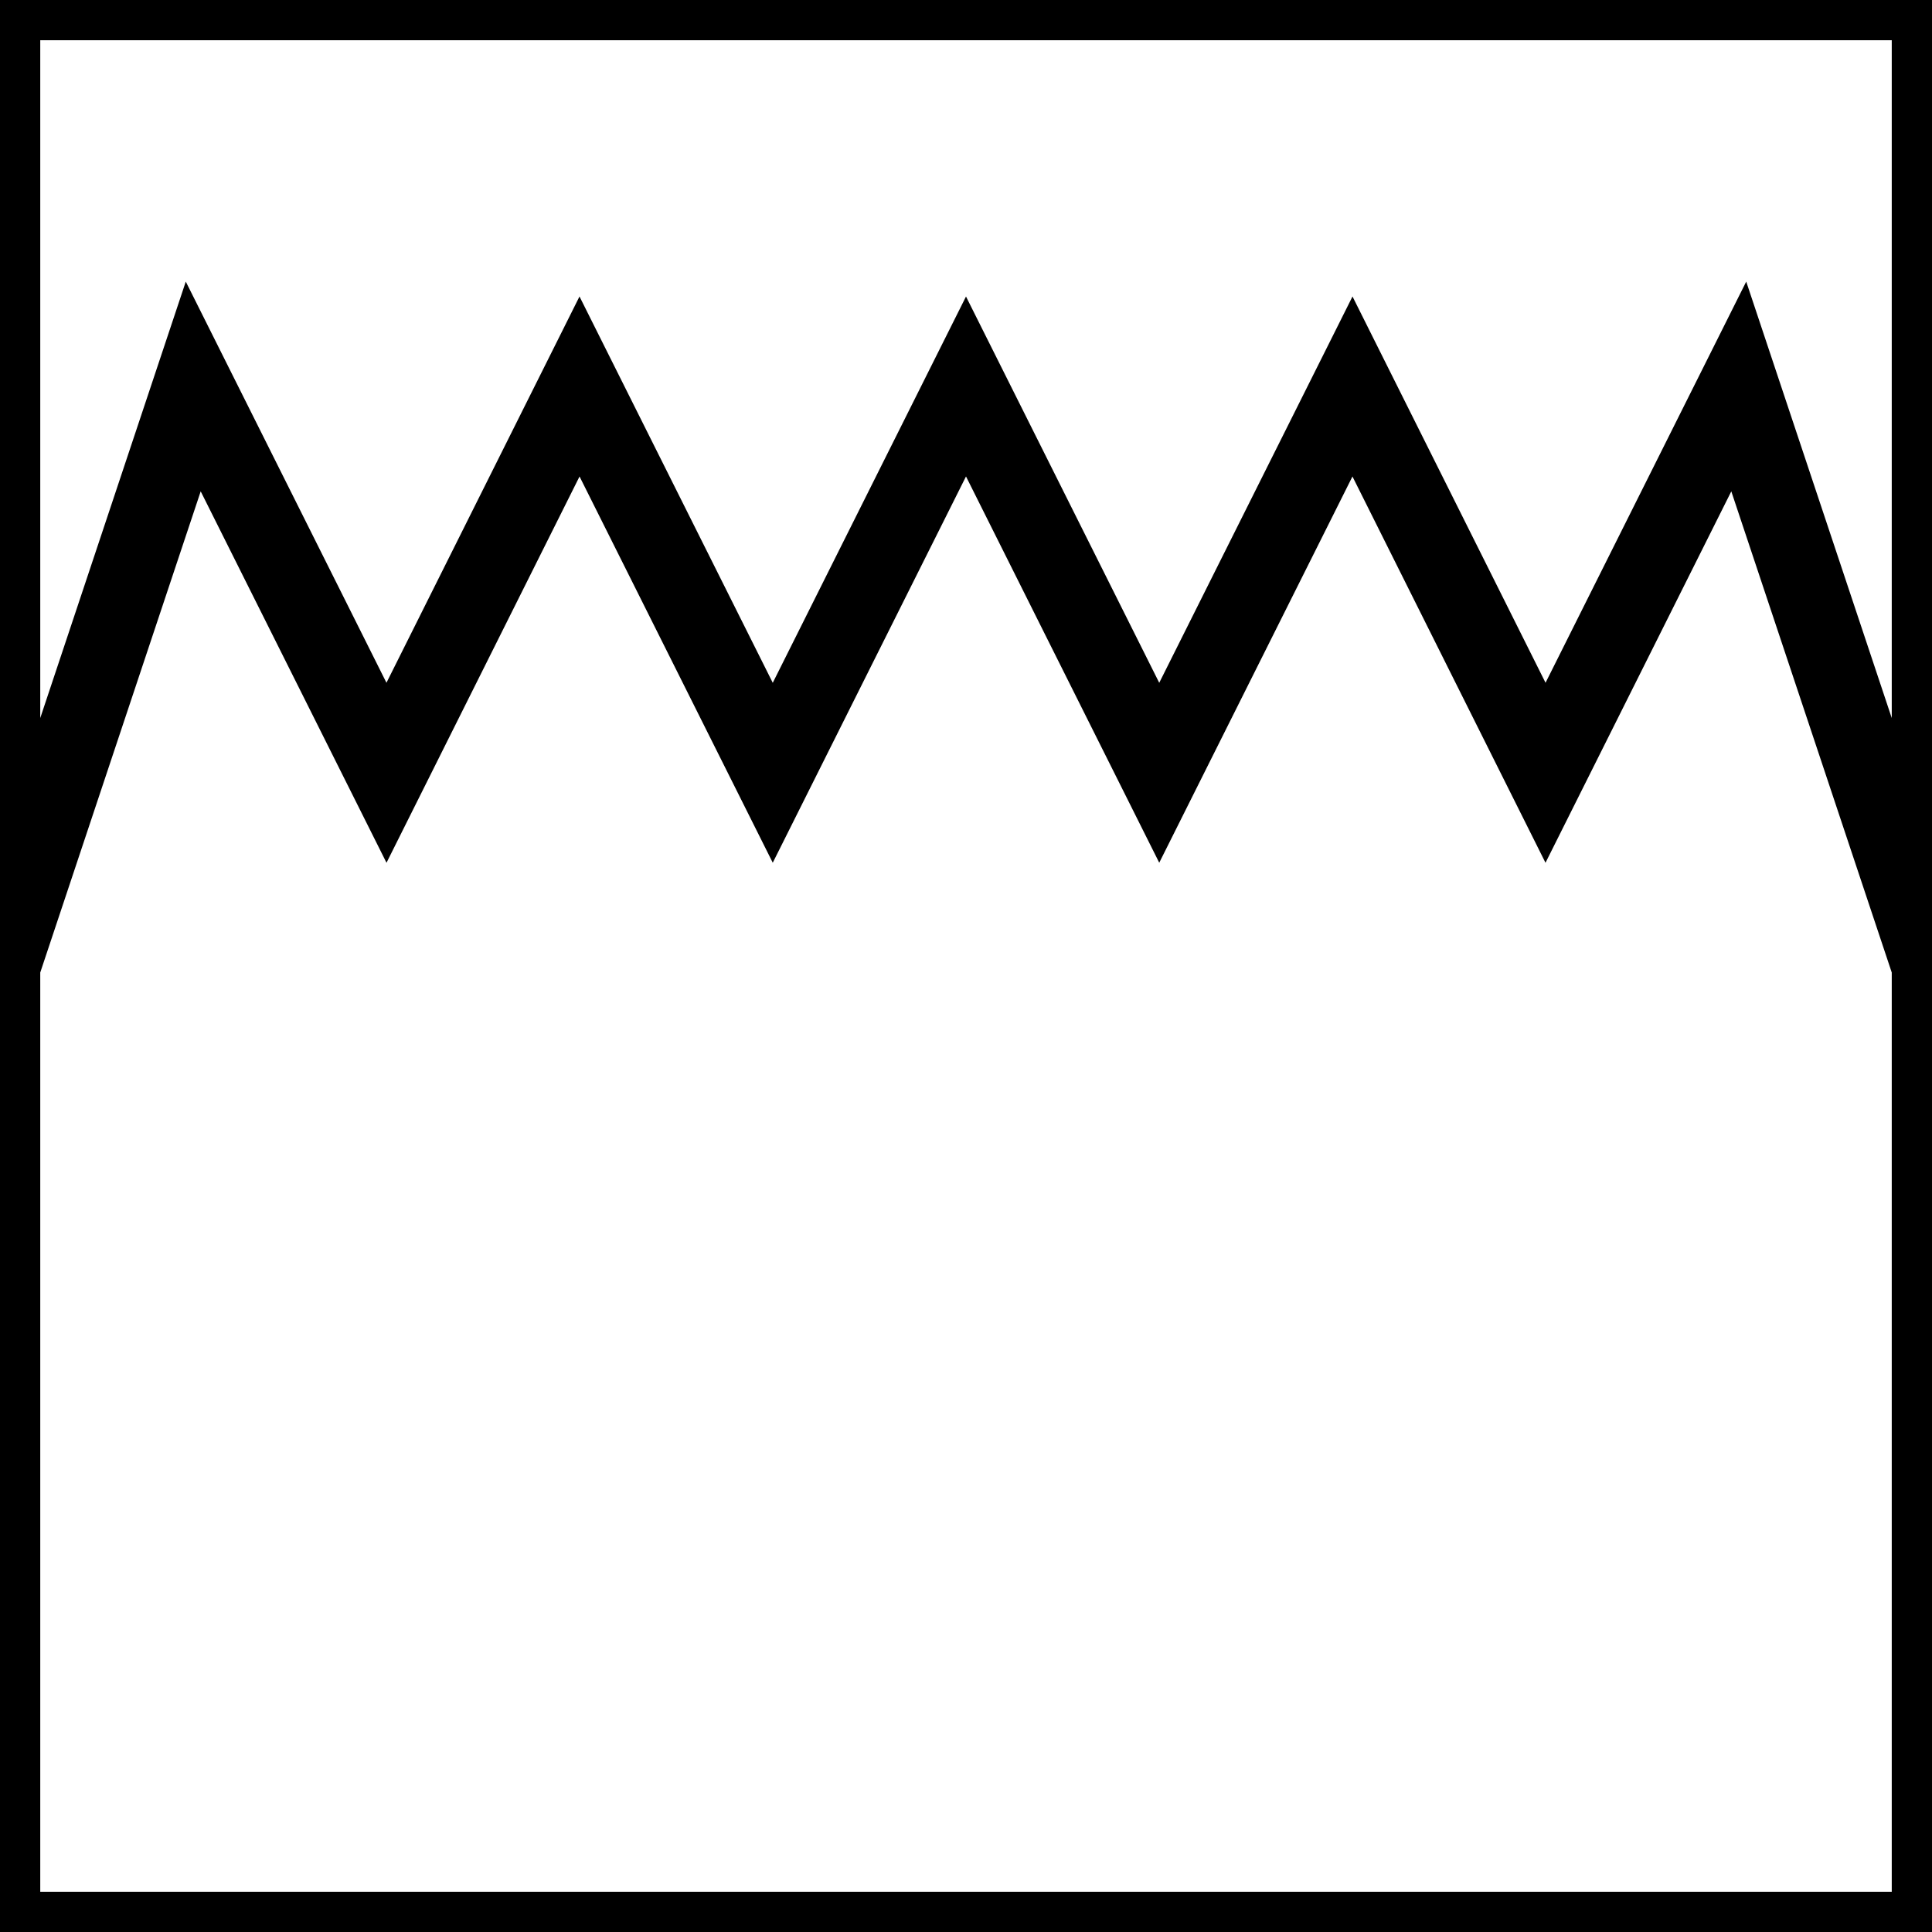
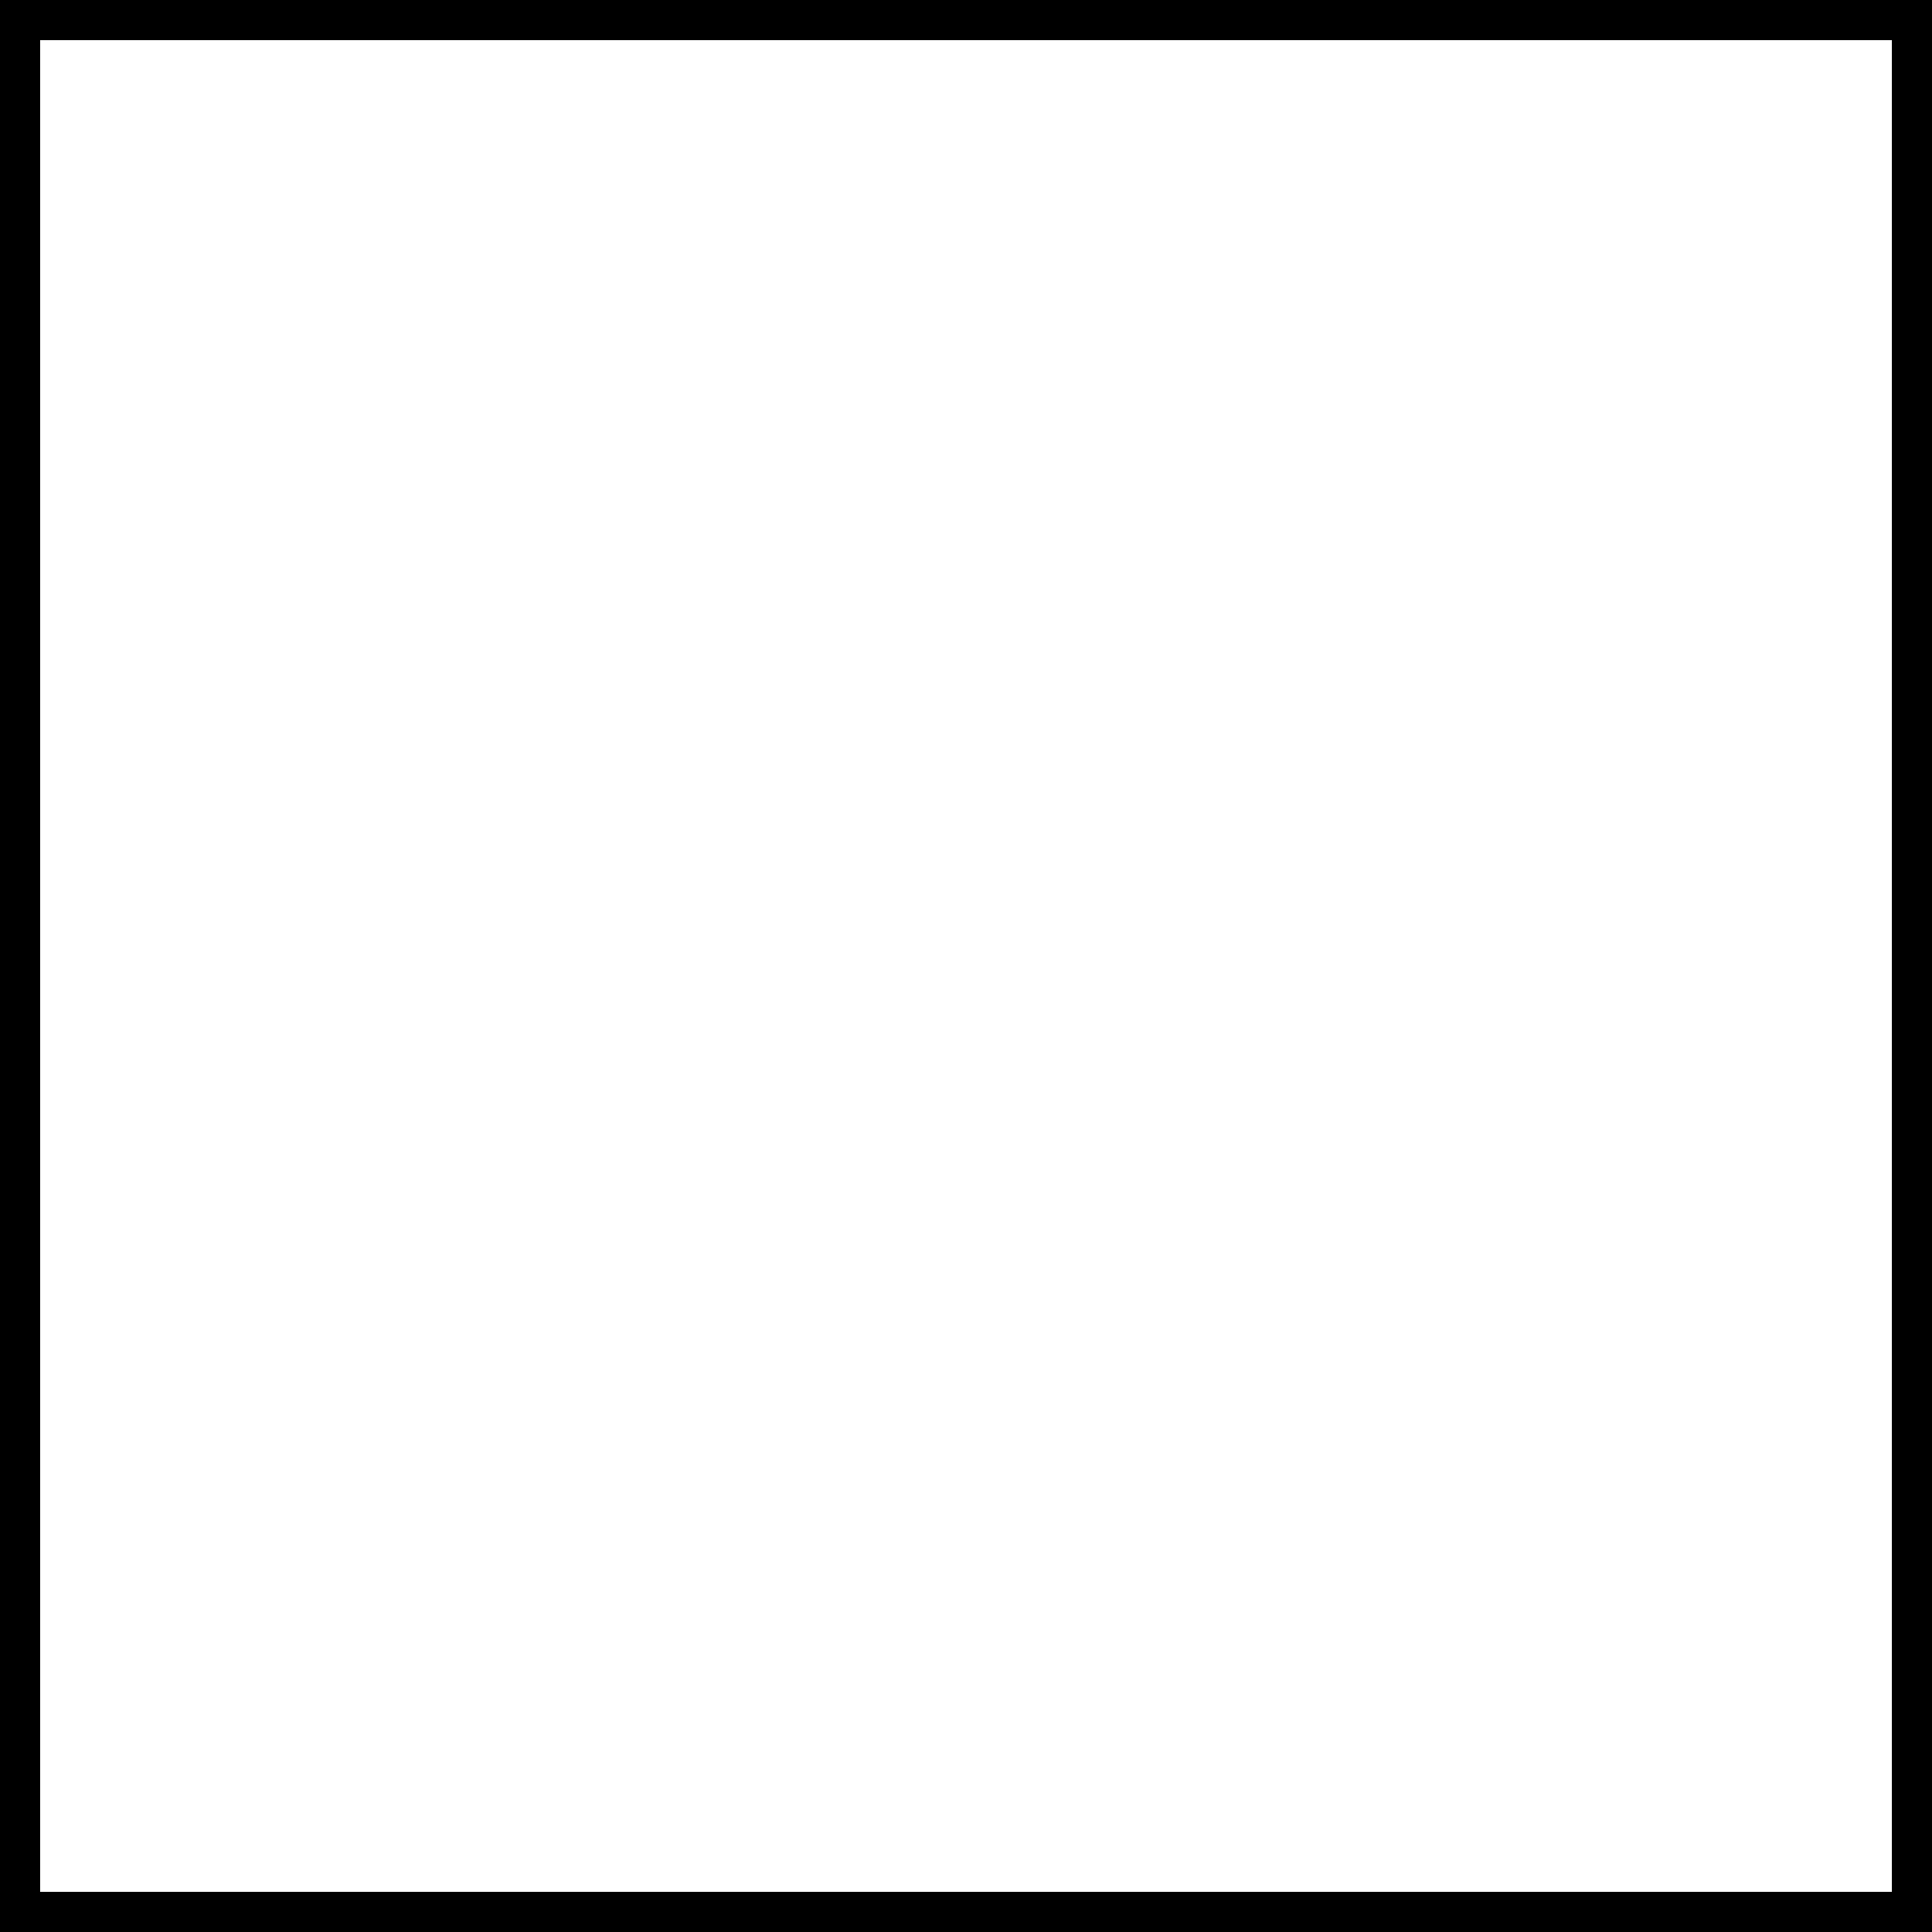
<svg xmlns="http://www.w3.org/2000/svg" width="48pt" height="48pt" viewBox="0 0 48 48" version="1.1">
-   <g id="surface230">
-     <path style="fill:none;stroke-width:2;stroke-linecap:butt;stroke-linejoin:miter;stroke:rgb(0%,0%,0%);stroke-opacity:1;stroke-miterlimit:10;" d="M 0 0 L 48 0 L 48 48 L 0 48 L 0 0 M 0 24 L 4.801 9.602 L 9.602 19.199 L 14.398 9.602 L 19.199 19.199 L 24 9.602 L 28.801 19.199 L 33.602 9.602 L 38.398 19.199 L 43.199 9.602 L 48 24 " />
+   <g id="surface5231">
+     <path style="fill:none;stroke-width:2;stroke-linecap:butt;stroke-linejoin:miter;stroke:rgb(0%,0%,0%);stroke-opacity:1;stroke-miterlimit:10;" d="M 0 0 L 48 0 L 48 48 L 0 48 L 0 0 " />
  </g>
</svg>
